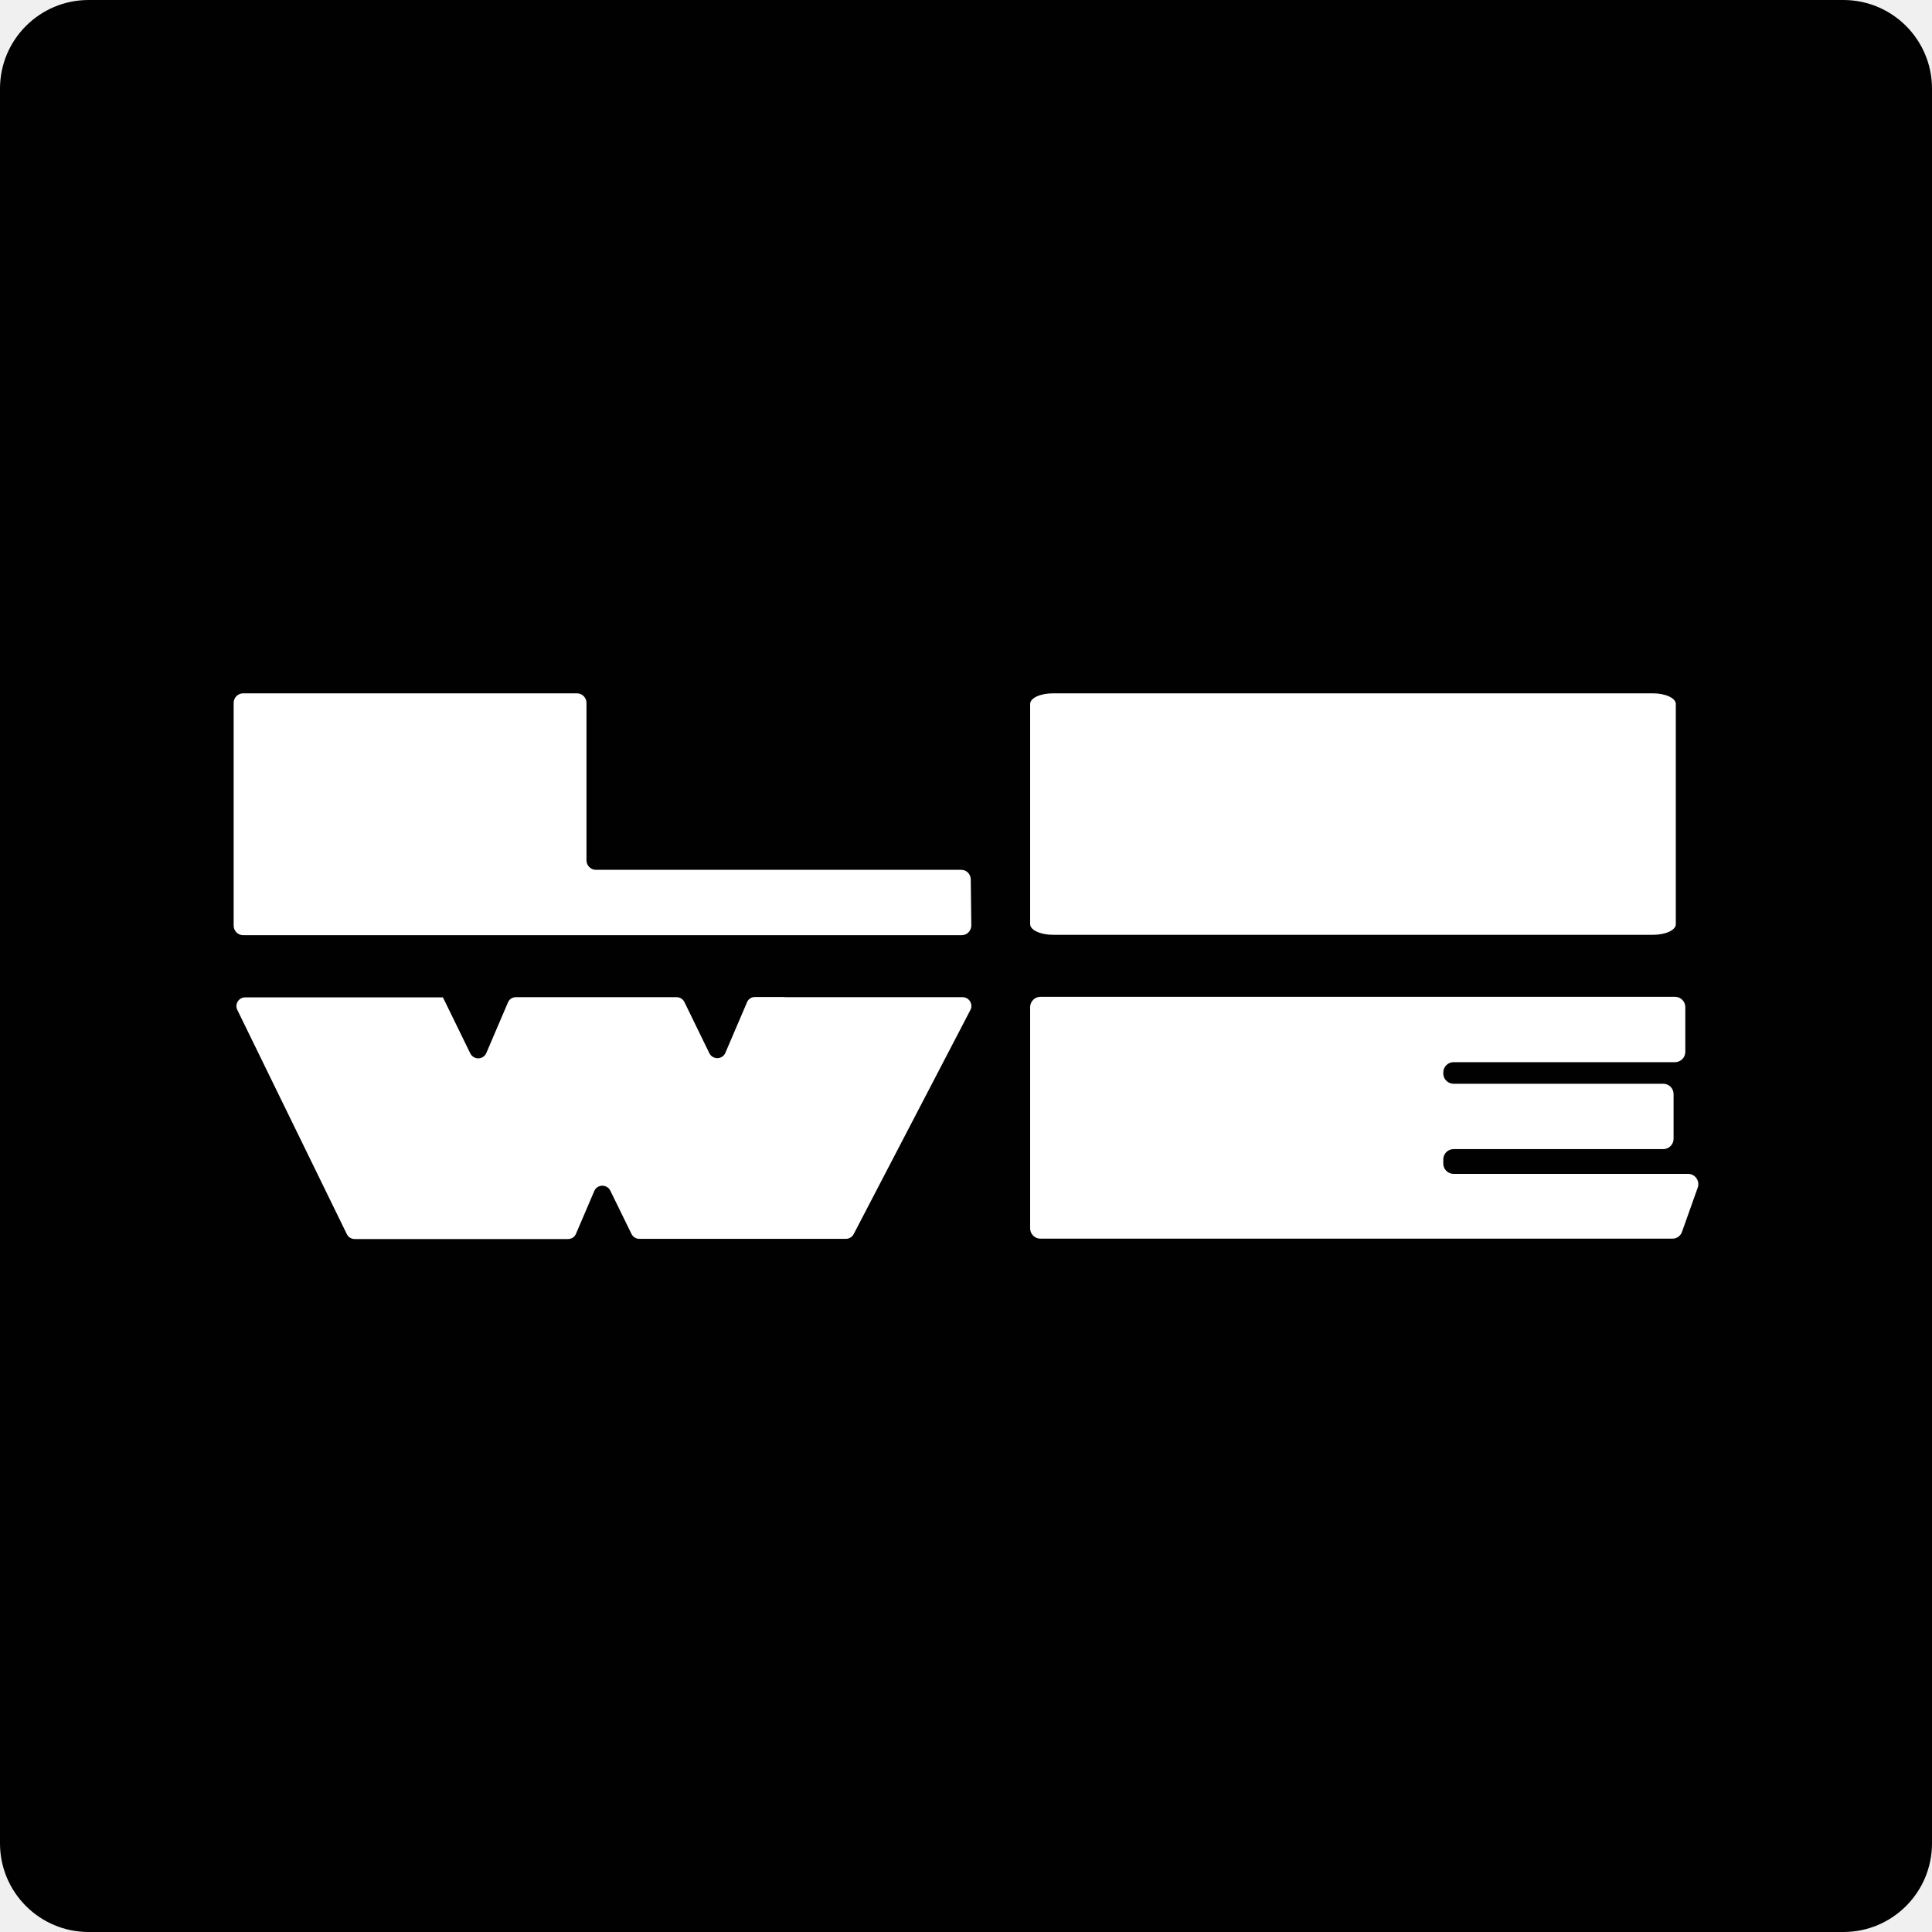
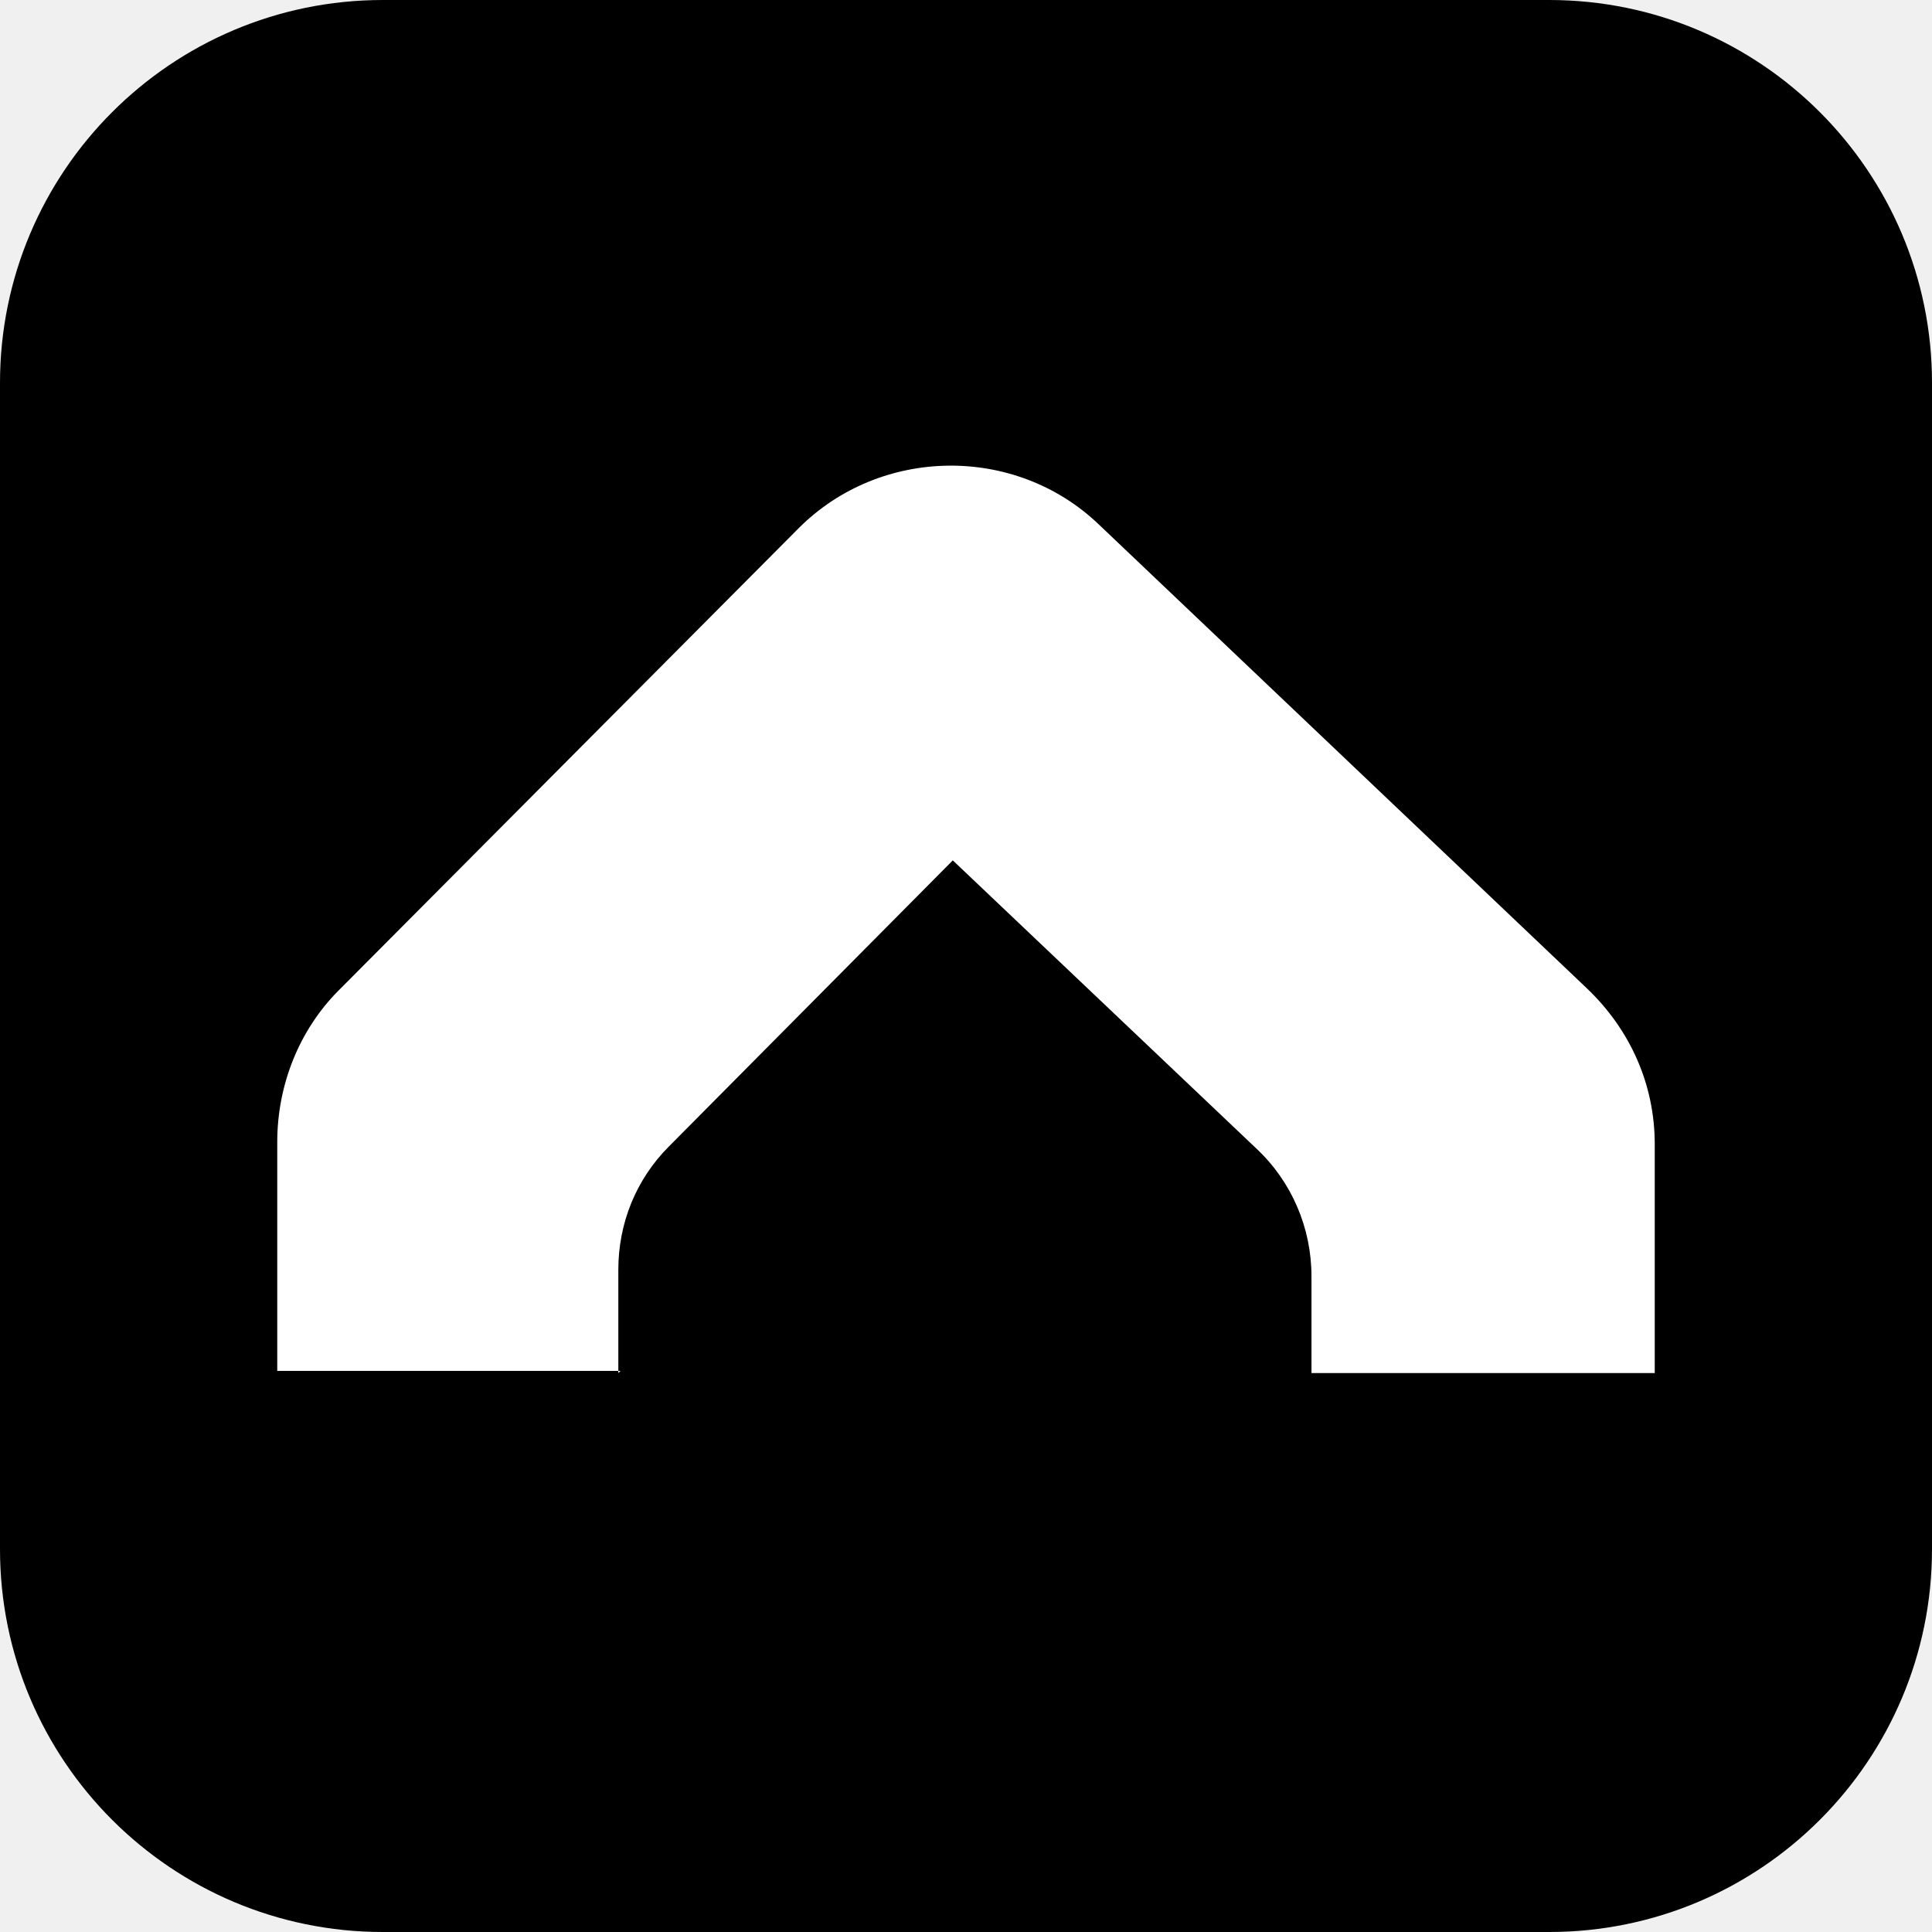
- <svg xmlns="http://www.w3.org/2000/svg" id="Calque_2" width="366.1mm" height="366.1mm" viewBox="0 0 1037.7 1037.7">
-   <g id="Calque_2-2">
-     <rect width="1037.7" height="1037.7" rx="47.6" ry="47.6" style="fill:#010101;" />
-     <path d="M893.4,617.2h-112.7c-3,0-5.5,2.5-5.5,5.5v2.3c0,3,2.5,5.5,5.5,5.5h126c3.8,0,6.4,3.8,5.2,7.3l-8.5,23.9c-.8,2.2-2.8,3.6-5.2,3.6h-339.4c-3,0-5.5-2.5-5.5-5.5v-118.9c0-3,2.5-5.5,5.5-5.5h340.9c3,0,5.5,2.5,5.5,5.5v24.1c0,3-2.5,5.5-5.5,5.5h-119c-3,0-5.5,2.5-5.5,5.5v.6c0,3,2.5,5.5,5.5,5.5h112.7c3,0,5.5,2.5,5.5,5.5v24.1c0,3-2.5,5.5-5.5,5.5Z" style="fill:#fff;" />
-     <path d="M130.6,372.4h179.3c2.8,0,5.1,2.3,5.1,5.1v84.6c0,2.8,2.3,5.1,5.1,5.1h196.2c2.8,0,5,2.2,5.1,5l.3,24.9c0,2.8-2.3,5.2-5.1,5.2H130.6c-2.8,0-5.1-2.3-5.1-5.1v-119.7c0-2.8,2.3-5.1,5.1-5.1Z" style="fill:#fff;" />
-     <path d="M900.1,378.1v118.3c0,3.2-5.5,5.7-12.3,5.7h-322.2c-6.8,0-12.3-2.6-12.3-5.7v-118.3c0-3.2,5.5-5.7,12.3-5.7h322.2c6.8,0,12.3,2.6,12.3,5.7Z" style="fill:#fff;" />
-     <path d="M421.4,535.5h-15.9c-1.9,0-3.6,1.1-4.3,2.9l-11.6,27.1c-1.6,3.7-6.8,3.8-8.6.2l-13.4-27.5c-.8-1.6-2.4-2.6-4.2-2.6h-86.3c-1.9,0-3.6,1.1-4.3,2.9l-11.6,27.1c-1.6,3.7-6.8,3.8-8.6.2l-14.7-30.1h-106.2c-3.5,0-5.8,3.7-4.2,6.8l58.8,120.4c.8,1.6,2.4,2.6,4.2,2.6h114.6c1.9,0,3.6-1.1,4.3-2.9l9.8-22.9c1.6-3.7,6.8-3.8,8.6-.2l11.4,23.3c.8,1.6,2.4,2.6,4.2,2.6h110.9c1.8,0,3.4-1,4.2-2.5l62.7-120.4c1.6-3.1-.6-6.9-4.2-6.9h-95.5Z" style="fill:#fff;" />
+ <svg xmlns="http://www.w3.org/2000/svg" id="Calque_2" version="1.1" viewBox="0 0 87.8 87.8">
+   <defs>
+     <style>
+       .st0 {
+         fill: #fff;
+       }
+     </style>
+   </defs>
+   <g id="Calque_1-2">
+     <rect width="87.8" height="87.8" rx="17.4" ry="17.4" />
+     <path class="st0" d="M28.1,62.4v-4.7c0-2.1.8-4.1,2.3-5.6l12.9-13,13.8,13.1c1.6,1.5,2.5,3.6,2.5,5.8v4.4h15.6v-10.4c0-2.7-1.1-5.2-3.1-7.1l-22.2-21.1c-3.8-3.6-9.9-3.5-13.6.2l-20.9,21c-1.8,1.8-2.8,4.3-2.8,6.9v10.4h15.6,0Z" />
  </g>
</svg>
